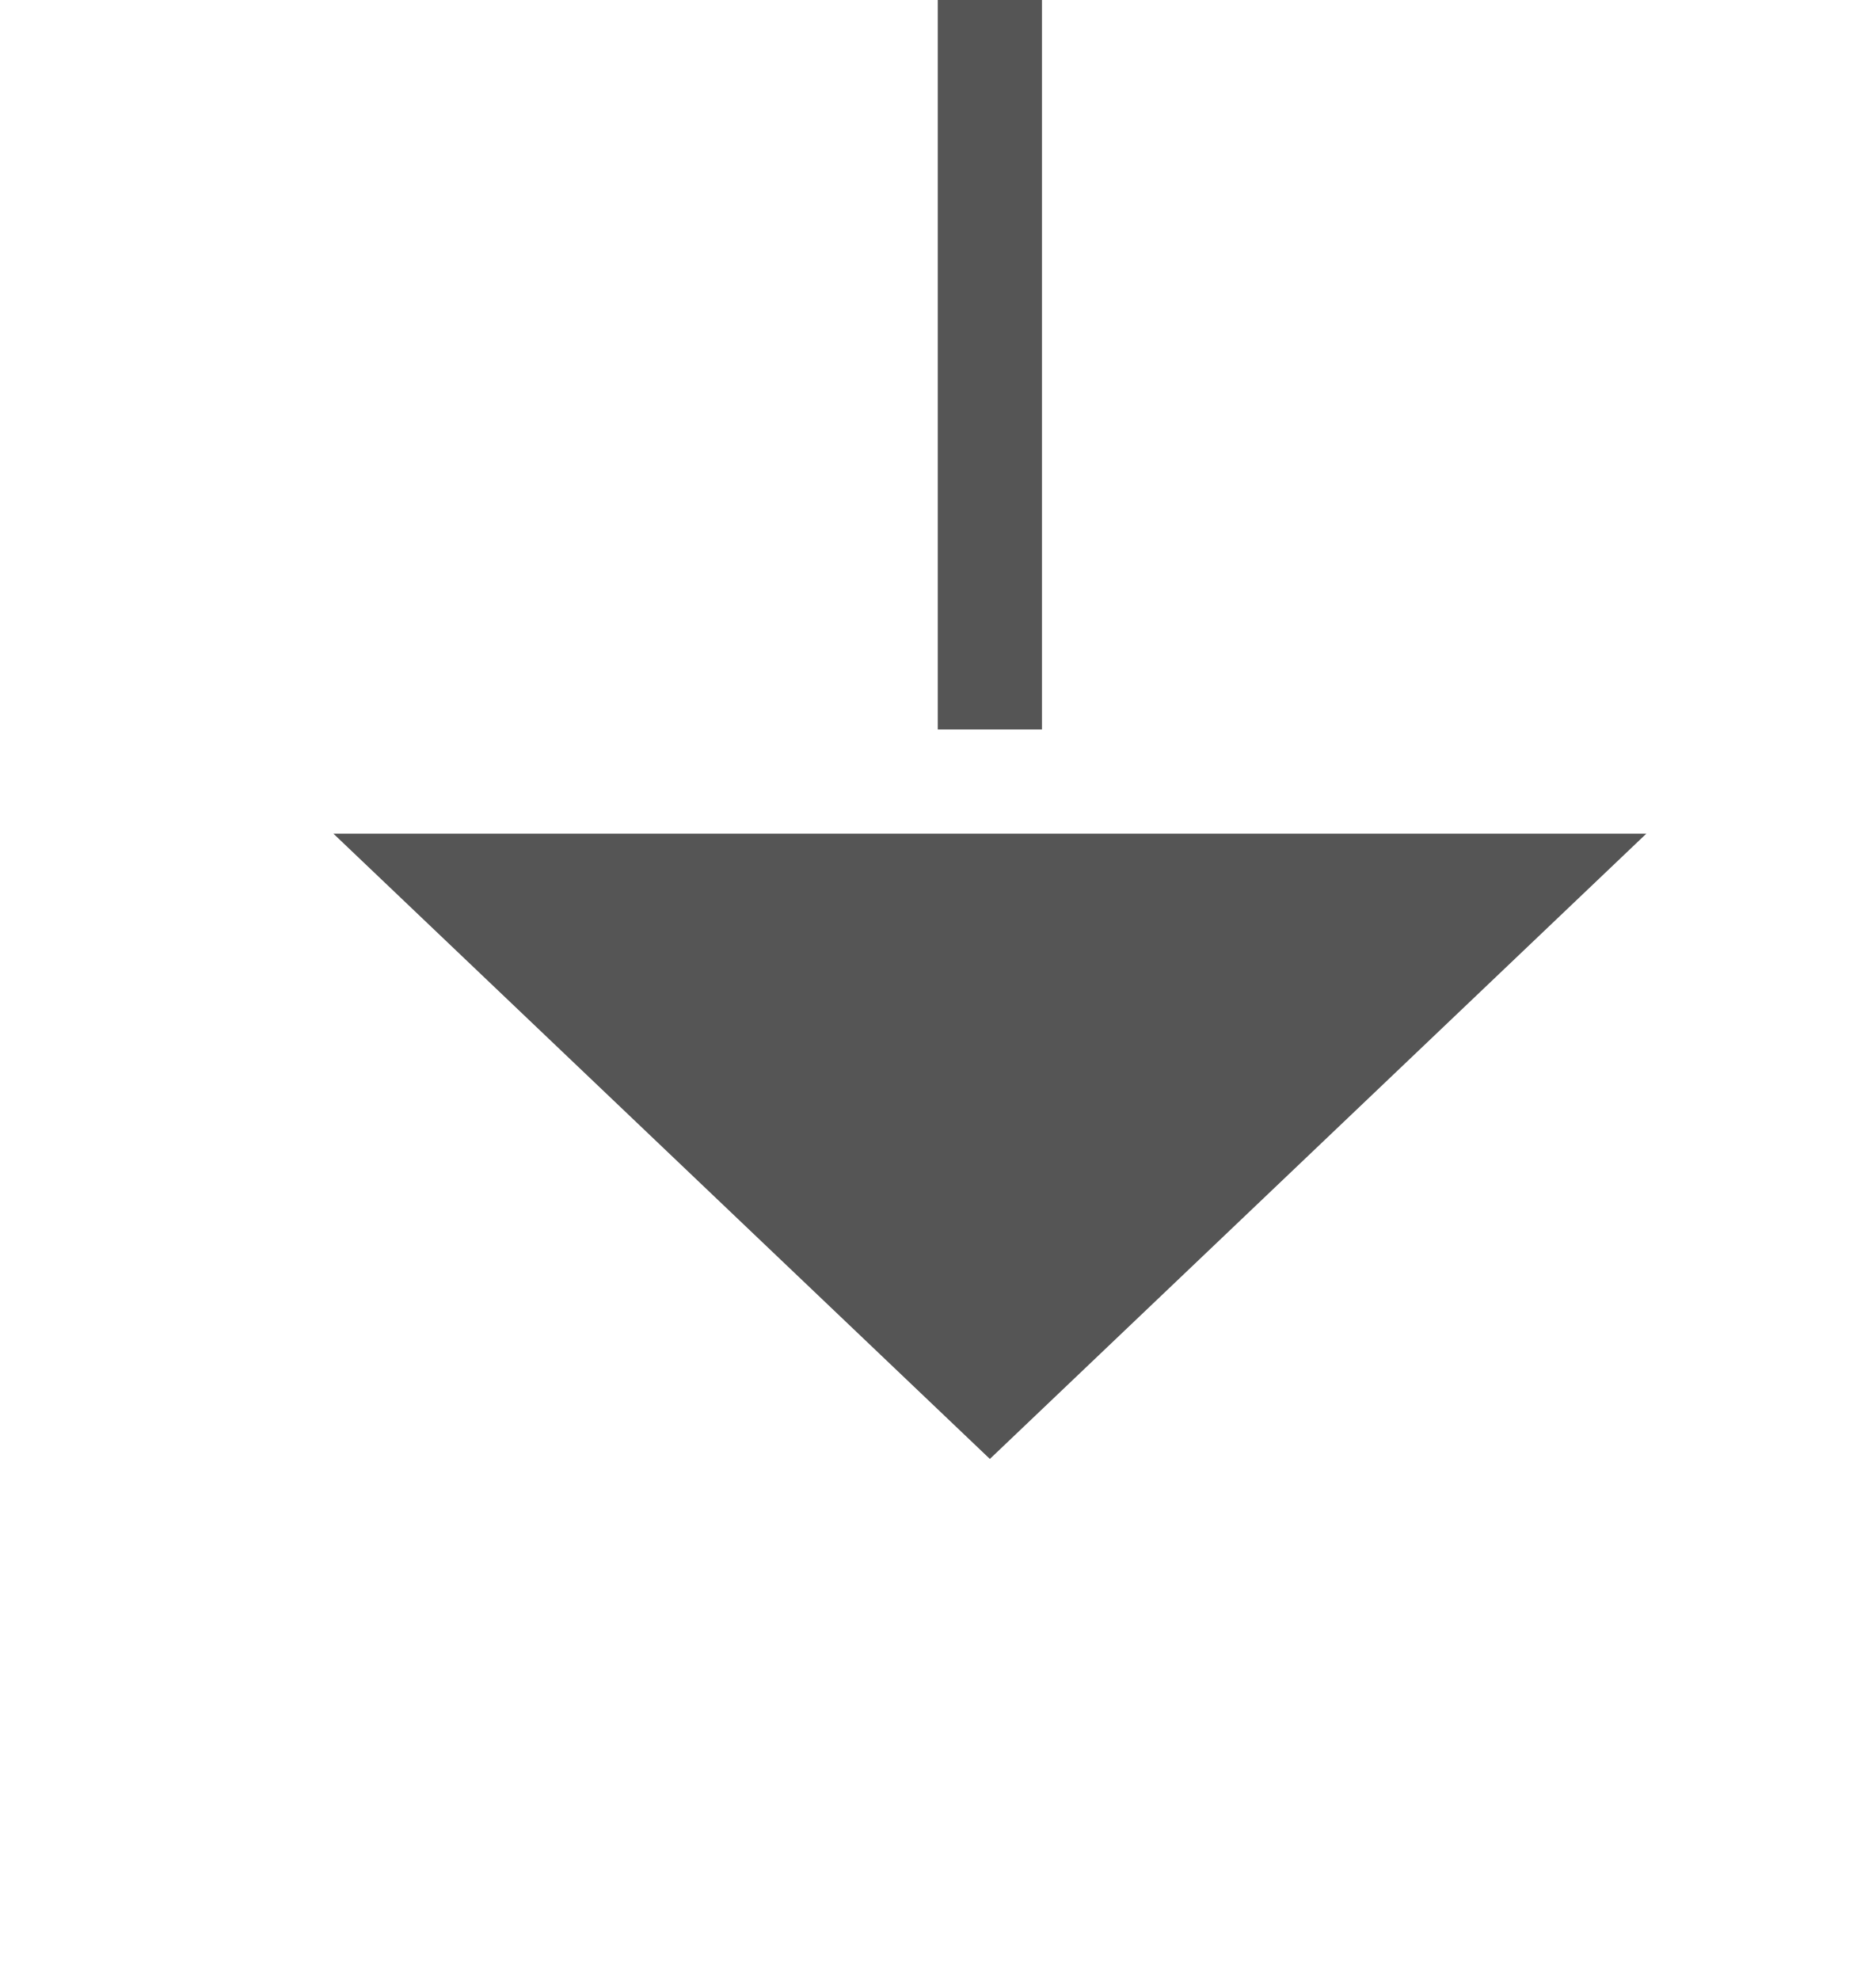
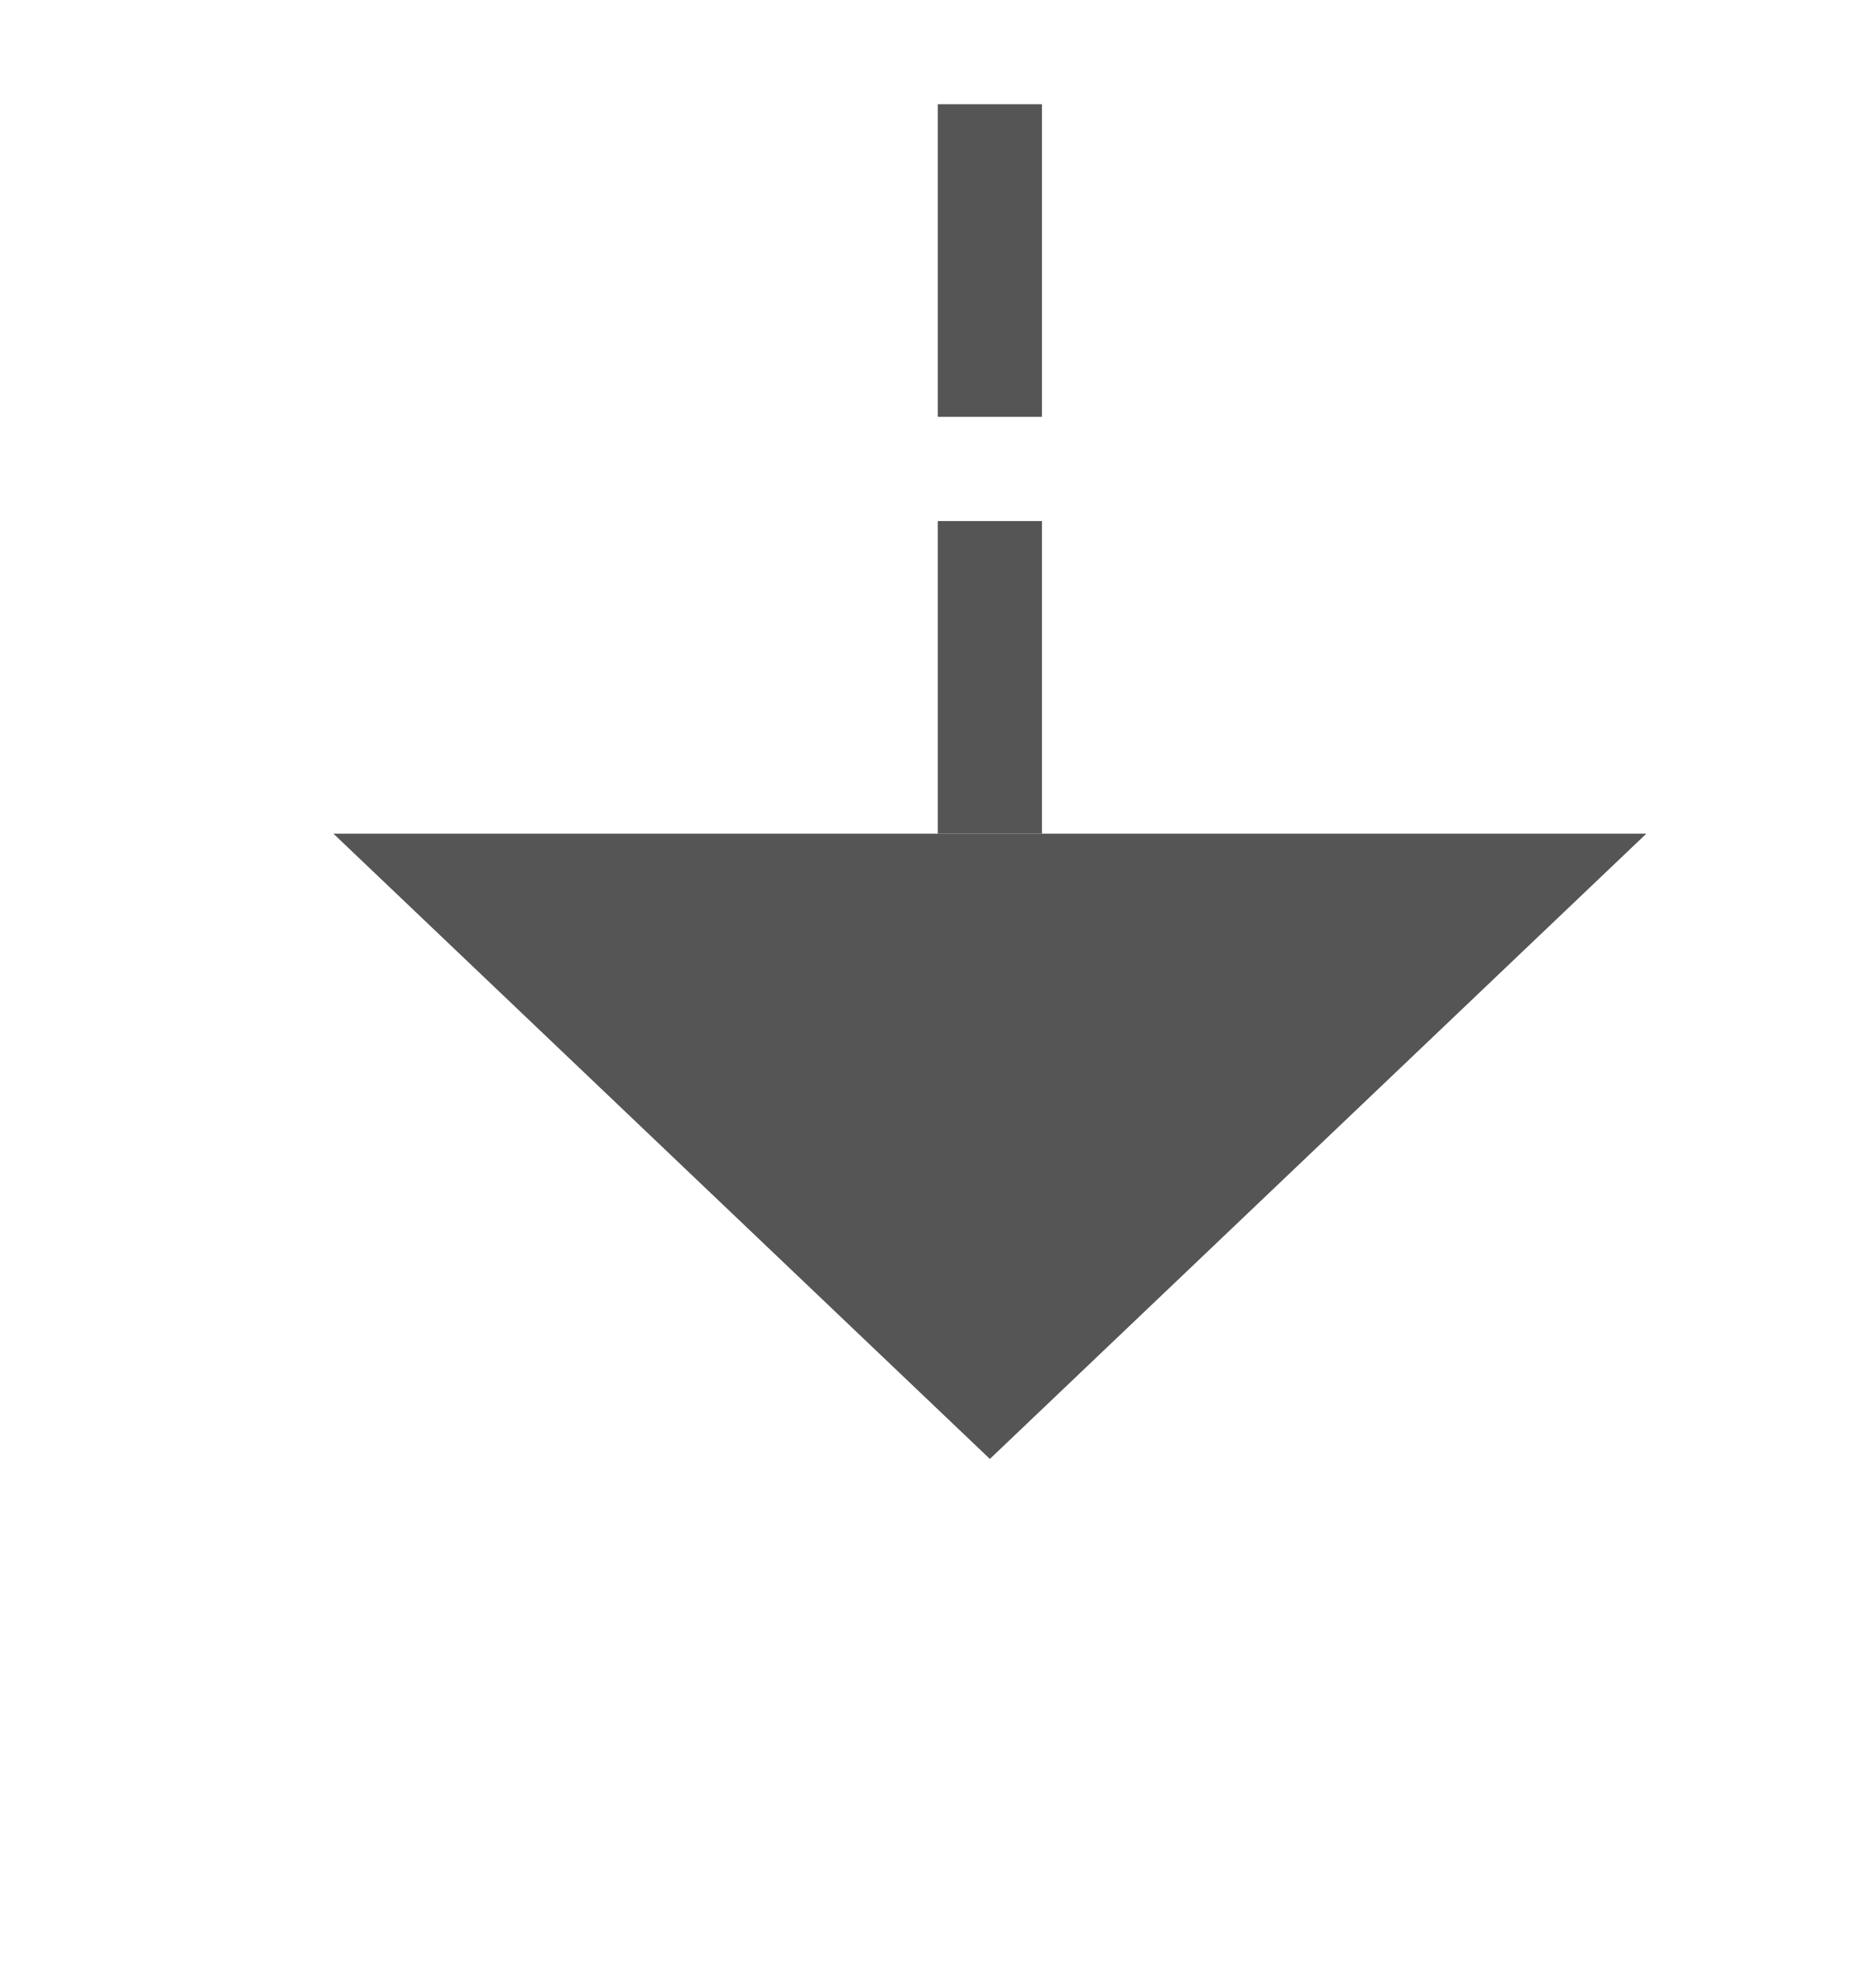
<svg xmlns="http://www.w3.org/2000/svg" version="1.1" width="18px" height="19px" preserveAspectRatio="xMidYMin meet" viewBox="1847 1168  16 19">
-   <path d="M 1855.5 1049  L 1855.5 1177  " stroke-width="1" stroke-dasharray="9,4" stroke="#555555" fill="none" />
+   <path d="M 1855.5 1049  L 1855.5 1177  " stroke-width="1" stroke-dasharray="3,1" stroke="#555555" fill="none" />
  <path d="M 1849.2 1176  L 1855.5 1182  L 1861.8 1176  L 1849.2 1176  Z " fill-rule="nonzero" fill="#555555" stroke="none" />
</svg>
